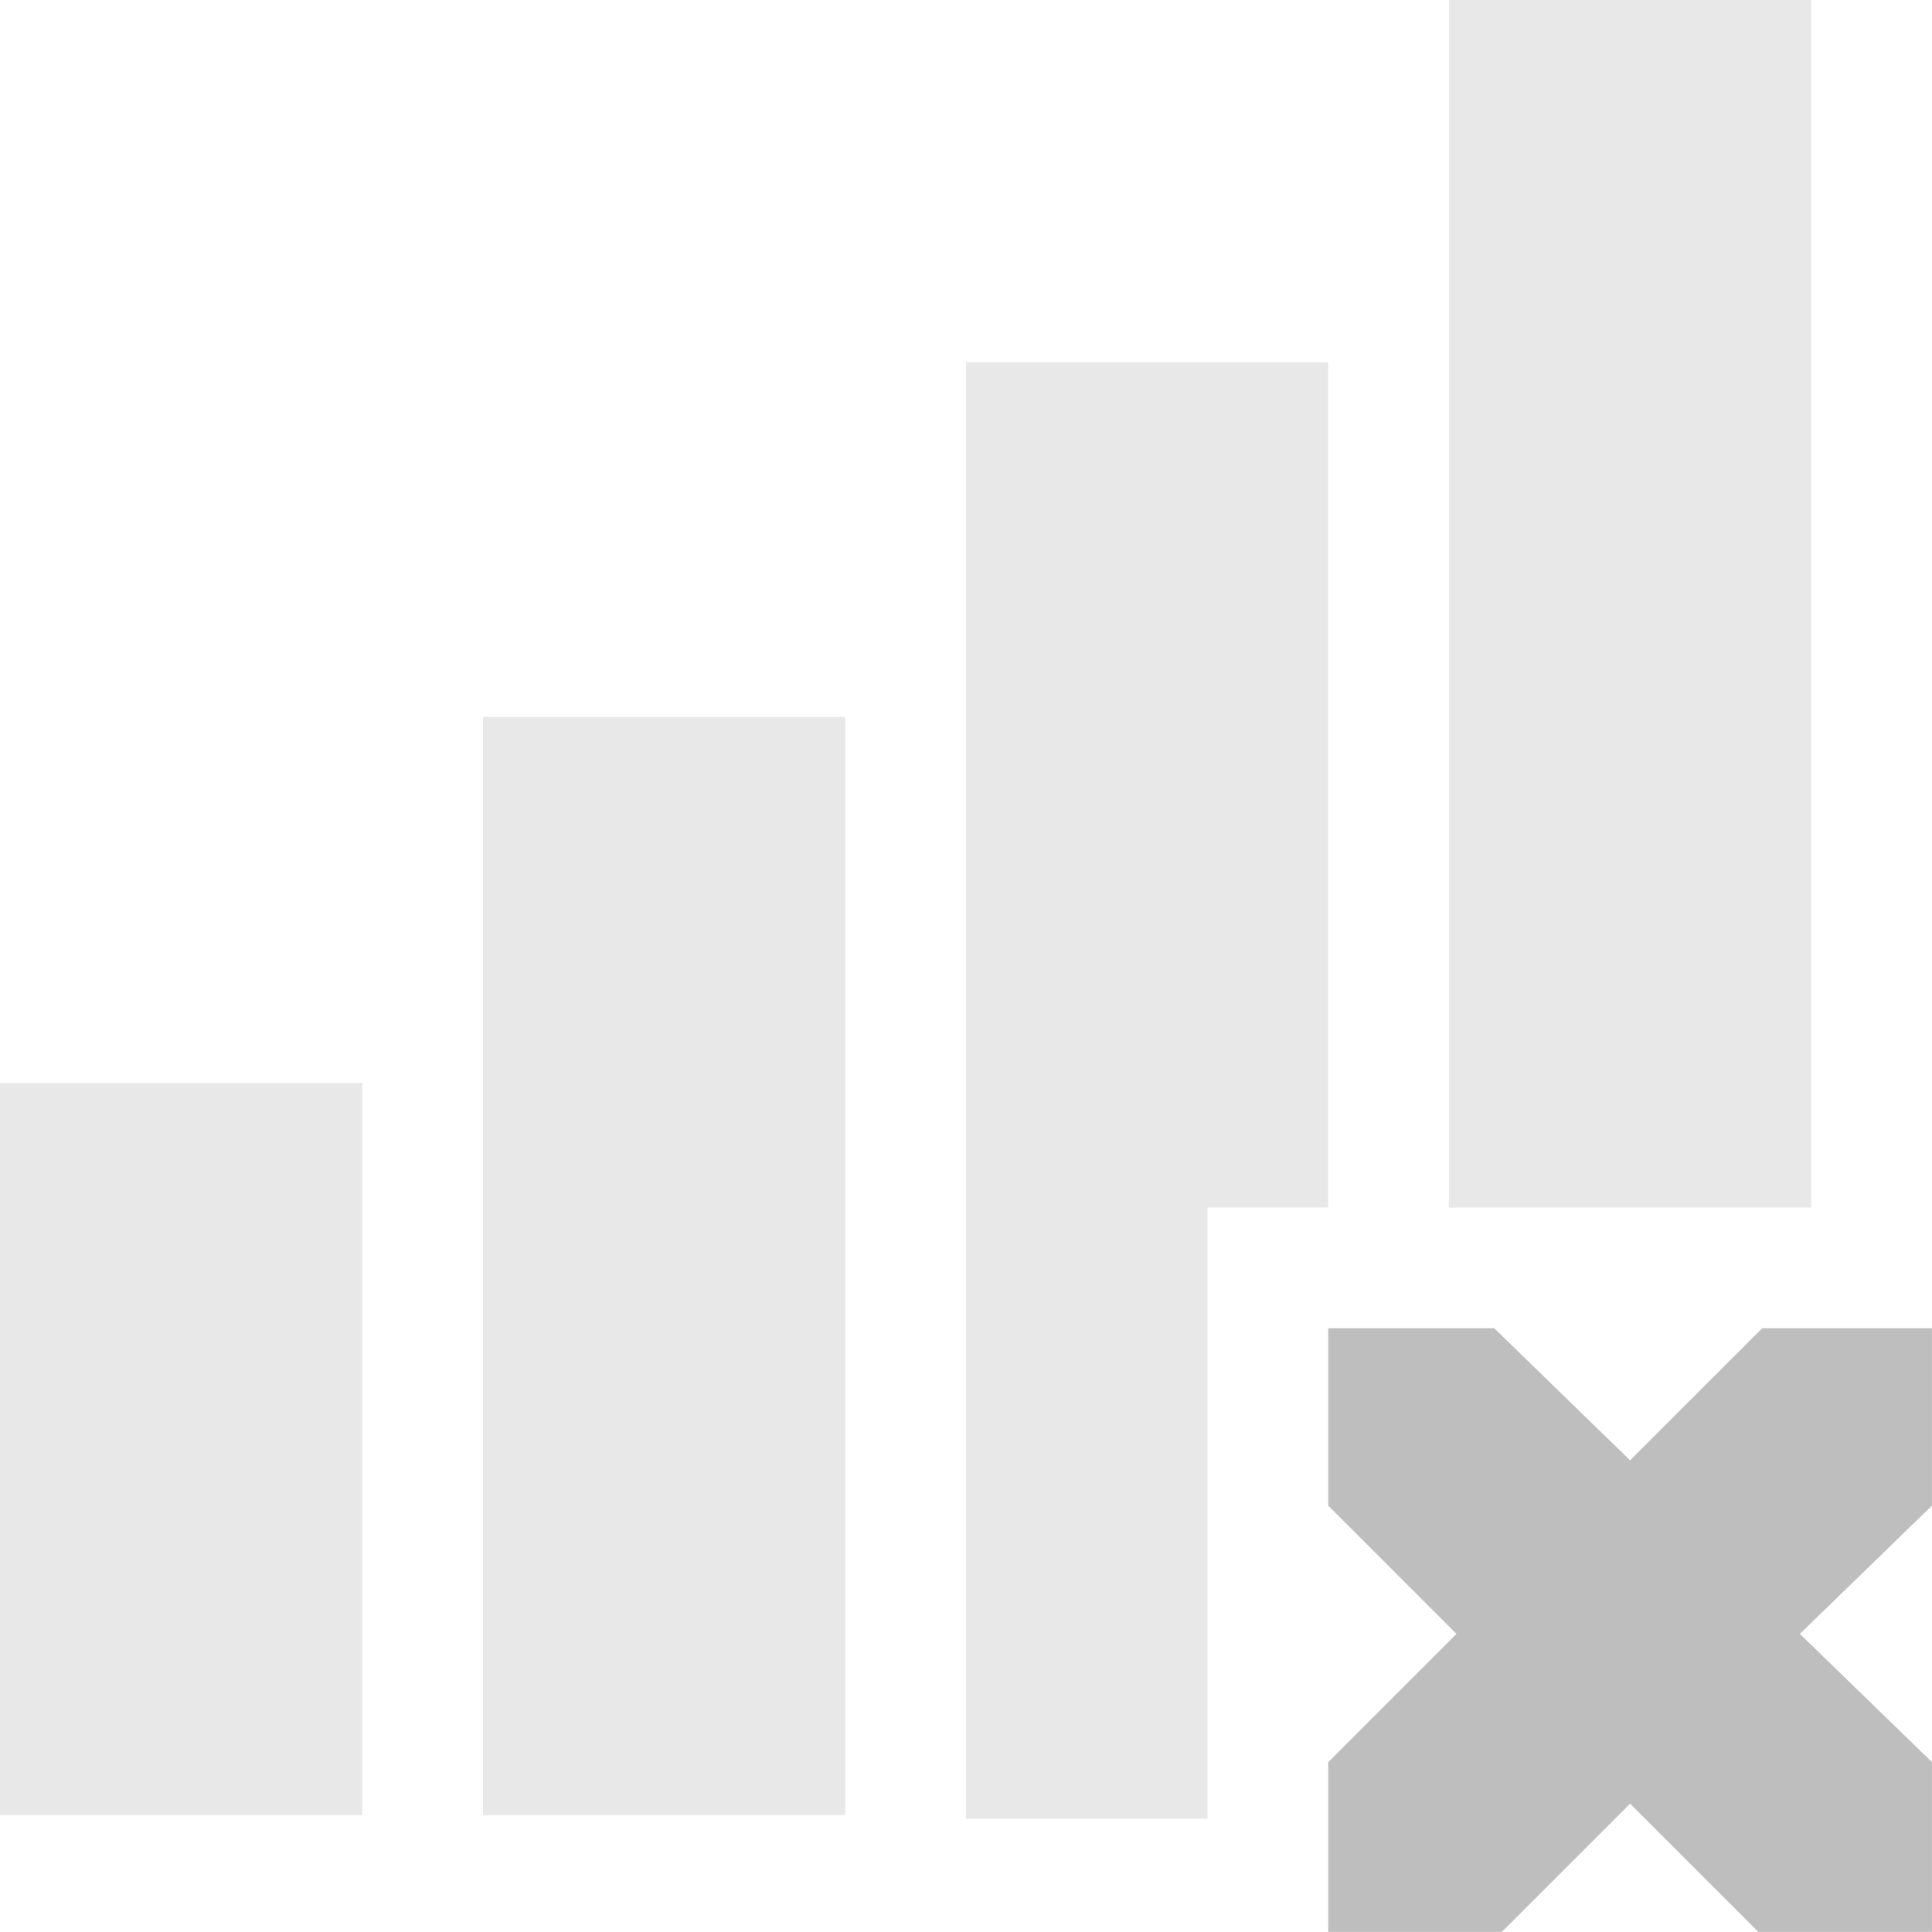
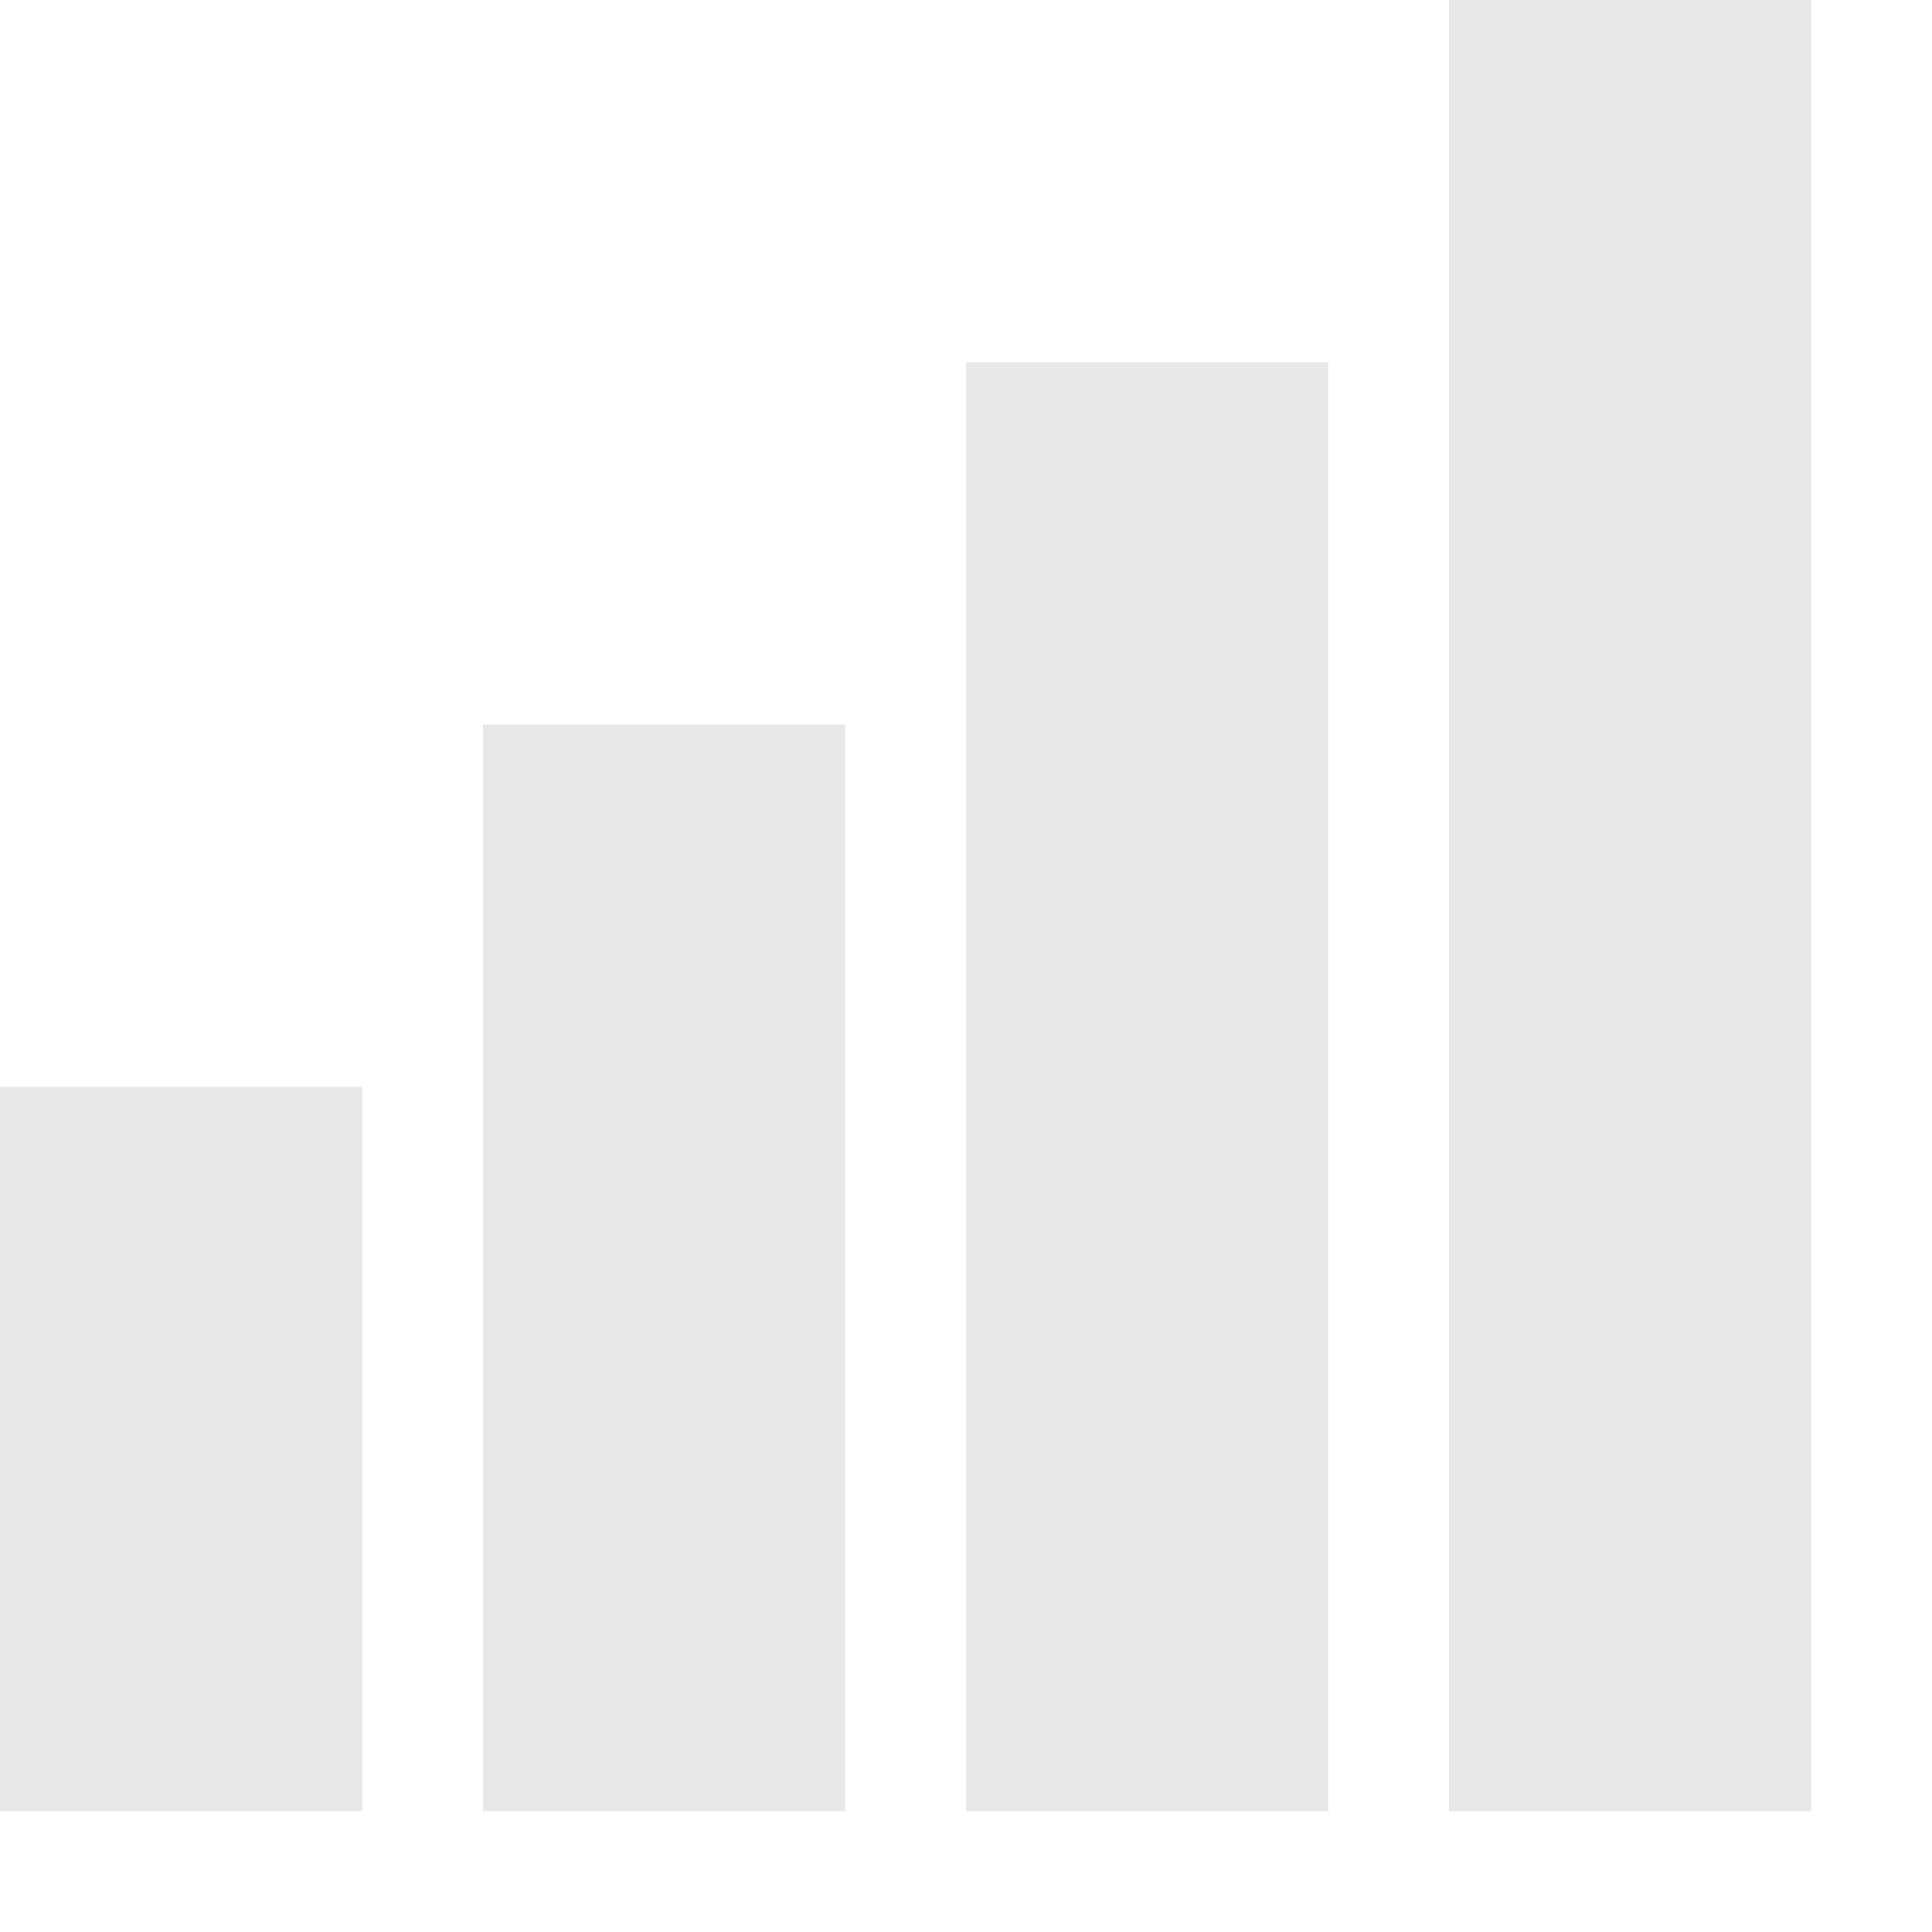
- <svg xmlns="http://www.w3.org/2000/svg" id="svg7384" version="1.1" height="16" width="16">
+ <svg xmlns="http://www.w3.org/2000/svg" height="16" id="svg7384" version="1.1" width="16">
  <defs id="defs7386" />
-   <g transform="translate(-121.0002,-257)" id="layer9" style="display:inline">
-     <path d="m 133,257 0,1.5 0,7 0,1.5 3,0 0,-1.5 0,-7 0,-1.5 -3,0 z" id="path4064" style="font-size:medium;font-style:normal;font-variant:normal;font-weight:normal;font-stretch:normal;text-indent:0;text-align:start;text-decoration:none;line-height:normal;letter-spacing:normal;word-spacing:normal;text-transform:none;direction:ltr;block-progression:tb;writing-mode:lr-tb;text-anchor:start;baseline-shift:baseline;opacity:0.35;color:#000000;fill:#bebebe;fill-opacity:1;fill-rule:evenodd;stroke:none;stroke-width:3;marker:none;visibility:visible;display:inline;overflow:visible;enable-background:accumulate;font-family:Sans;-inkscape-font-specification:Sans" />
-     <path d="m 129,260 0,12.062 2,0 0,-5.062 1,0 0,-7 -3,0 z" id="path4066" style="font-size:medium;font-style:normal;font-variant:normal;font-weight:normal;font-stretch:normal;text-indent:0;text-align:start;text-decoration:none;line-height:normal;letter-spacing:normal;word-spacing:normal;text-transform:none;direction:ltr;block-progression:tb;writing-mode:lr-tb;text-anchor:start;opacity:0.35;color:#000000;fill:#bebebe;fill-opacity:1;fill-rule:evenodd;stroke:none;stroke-width:3;marker:none;visibility:visible;display:inline;overflow:visible;enable-background:accumulate;font-family:Bitstream Vera Sans;-inkscape-font-specification:Bitstream Vera Sans" />
-     <path d="m 125,262.938 0,1.5 0,6.094 0,1.5 3,0 0,-1.5 0,-6.094 0,-1.5 -3,0 z" id="path4068" style="font-size:medium;font-style:normal;font-variant:normal;font-weight:normal;font-stretch:normal;text-indent:0;text-align:start;text-decoration:none;line-height:normal;letter-spacing:normal;word-spacing:normal;text-transform:none;direction:ltr;block-progression:tb;writing-mode:lr-tb;text-anchor:start;baseline-shift:baseline;opacity:0.35;color:#000000;fill:#bebebe;fill-opacity:1;fill-rule:evenodd;stroke:none;stroke-width:3;marker:none;visibility:visible;display:inline;overflow:visible;enable-background:accumulate;font-family:Sans;-inkscape-font-specification:Sans" />
-     <path d="m 121,265.969 0,1.5 0,3.062 0,1.5 3,0 0,-1.5 0,-3.062 0,-1.5 -3,0 z" id="path4070" style="font-size:medium;font-style:normal;font-variant:normal;font-weight:normal;font-stretch:normal;text-indent:0;text-align:start;text-decoration:none;line-height:normal;letter-spacing:normal;word-spacing:normal;text-transform:none;direction:ltr;block-progression:tb;writing-mode:lr-tb;text-anchor:start;baseline-shift:baseline;opacity:0.35;color:#000000;fill:#bebebe;fill-opacity:1;fill-rule:evenodd;stroke:none;stroke-width:3;marker:none;visibility:visible;display:inline;overflow:visible;enable-background:accumulate;font-family:Sans;-inkscape-font-specification:Sans" />
-     <path d="m 132,268 1.375,0 1.125,1.094 1.094,-1.094 1.406,0 0,1.469 -1.094,1.062 1.094,1.062 0,1.406 -1.438,0 -1.062,-1.062 -1.062,1.062 -1.438,0 0,-1.406 1.062,-1.062 -1.062,-1.062 0,-1.469 z" id="path3761-2-3-5-4-8-9-8-0-1" style="color:#bebebe;fill:#bebebe;fill-opacity:1;stroke:none;stroke-width:2;marker:none;visibility:visible;display:inline;overflow:visible" />
+   <g id="layer9" style="display:inline" transform="translate(-121.0002,-257)">
+     <path d="m 133,257 0,1.5 0,12 0,1.5 3,0 0,-1.5 0,-12 0,-1.5 -3,0 z" id="path4064" style="font-size:medium;font-style:normal;font-variant:normal;font-weight:normal;font-stretch:normal;text-indent:0;text-align:start;text-decoration:none;line-height:normal;letter-spacing:normal;word-spacing:normal;text-transform:none;direction:ltr;block-progression:tb;writing-mode:lr-tb;text-anchor:start;baseline-shift:baseline;opacity:0.35;color:#000000;fill:#bebebe;fill-opacity:1;fill-rule:evenodd;stroke:none;stroke-width:3;marker:none;visibility:visible;display:inline;overflow:visible;enable-background:accumulate;font-family:Sans;-inkscape-font-specification:Sans" />
+     <path d="m 129,260 2e-4,12 3,0 -2e-4,-12 z" id="path4066" style="font-size:medium;font-style:normal;font-variant:normal;font-weight:normal;font-stretch:normal;text-indent:0;text-align:start;text-decoration:none;line-height:normal;letter-spacing:normal;word-spacing:normal;text-transform:none;direction:ltr;block-progression:tb;writing-mode:lr-tb;text-anchor:start;opacity:0.35;color:#000000;fill:#bebebe;fill-opacity:1;fill-rule:evenodd;stroke:none;stroke-width:3;marker:none;visibility:visible;display:inline;overflow:visible;enable-background:accumulate;font-family:Bitstream Vera Sans;-inkscape-font-specification:Bitstream Vera Sans" />
+     <path d="m 125,263 0,1.5 0,6 0,1.5 3,0 0,-1.5 0,-6 0,-1.5 -3,0 z" id="path4068" style="font-size:medium;font-style:normal;font-variant:normal;font-weight:normal;font-stretch:normal;text-indent:0;text-align:start;text-decoration:none;line-height:normal;letter-spacing:normal;word-spacing:normal;text-transform:none;direction:ltr;block-progression:tb;writing-mode:lr-tb;text-anchor:start;baseline-shift:baseline;opacity:0.35;color:#000000;fill:#bebebe;fill-opacity:1;fill-rule:evenodd;stroke:none;stroke-width:3;marker:none;visibility:visible;display:inline;overflow:visible;enable-background:accumulate;font-family:Sans;-inkscape-font-specification:Sans" />
+     <path d="m 121,266 0,1.5 0,3 0,1.5 3,0 0,-1.5 0,-3 0,-1.5 -3,0 z" id="path4070" style="font-size:medium;font-style:normal;font-variant:normal;font-weight:normal;font-stretch:normal;text-indent:0;text-align:start;text-decoration:none;line-height:normal;letter-spacing:normal;word-spacing:normal;text-transform:none;direction:ltr;block-progression:tb;writing-mode:lr-tb;text-anchor:start;baseline-shift:baseline;opacity:0.35;color:#000000;fill:#bebebe;fill-opacity:1;fill-rule:evenodd;stroke:none;stroke-width:3;marker:none;visibility:visible;display:inline;overflow:visible;enable-background:accumulate;font-family:Sans;-inkscape-font-specification:Sans" />
  </g>
-   <g transform="translate(-121.0002,-257)" id="layer10" />
-   <g transform="translate(-121.0002,-257)" id="layer11" />
-   <g transform="translate(-121.0002,-257)" id="layer12" />
-   <g transform="translate(-121.0002,-257)" id="layer13" />
-   <g transform="translate(-121.0002,-257)" id="layer14" />
-   <g transform="translate(-121.0002,-257)" id="layer15" style="display:inline" />
-   <g transform="translate(-121.0002,-257)" id="g4953" style="display:inline" />
+   <g id="layer10" style="display:inline" transform="translate(-121.0002,-257)" />
+   <g id="layer11" transform="translate(-121.0002,-257)" />
+   <g id="layer13" style="display:inline" transform="translate(-121.0002,-257)" />
+   <g id="layer14" transform="translate(-121.0002,-257)" />
+   <g id="layer15" style="display:inline" transform="translate(-121.0002,-257)" />
+   <g id="g71291" style="display:inline" transform="translate(-121.0002,-257)" />
+   <g id="g4953" style="display:inline" transform="translate(-121.0002,-257)" />
+   <g id="layer12" style="display:inline" transform="translate(-121.0002,-257)" />
</svg>
